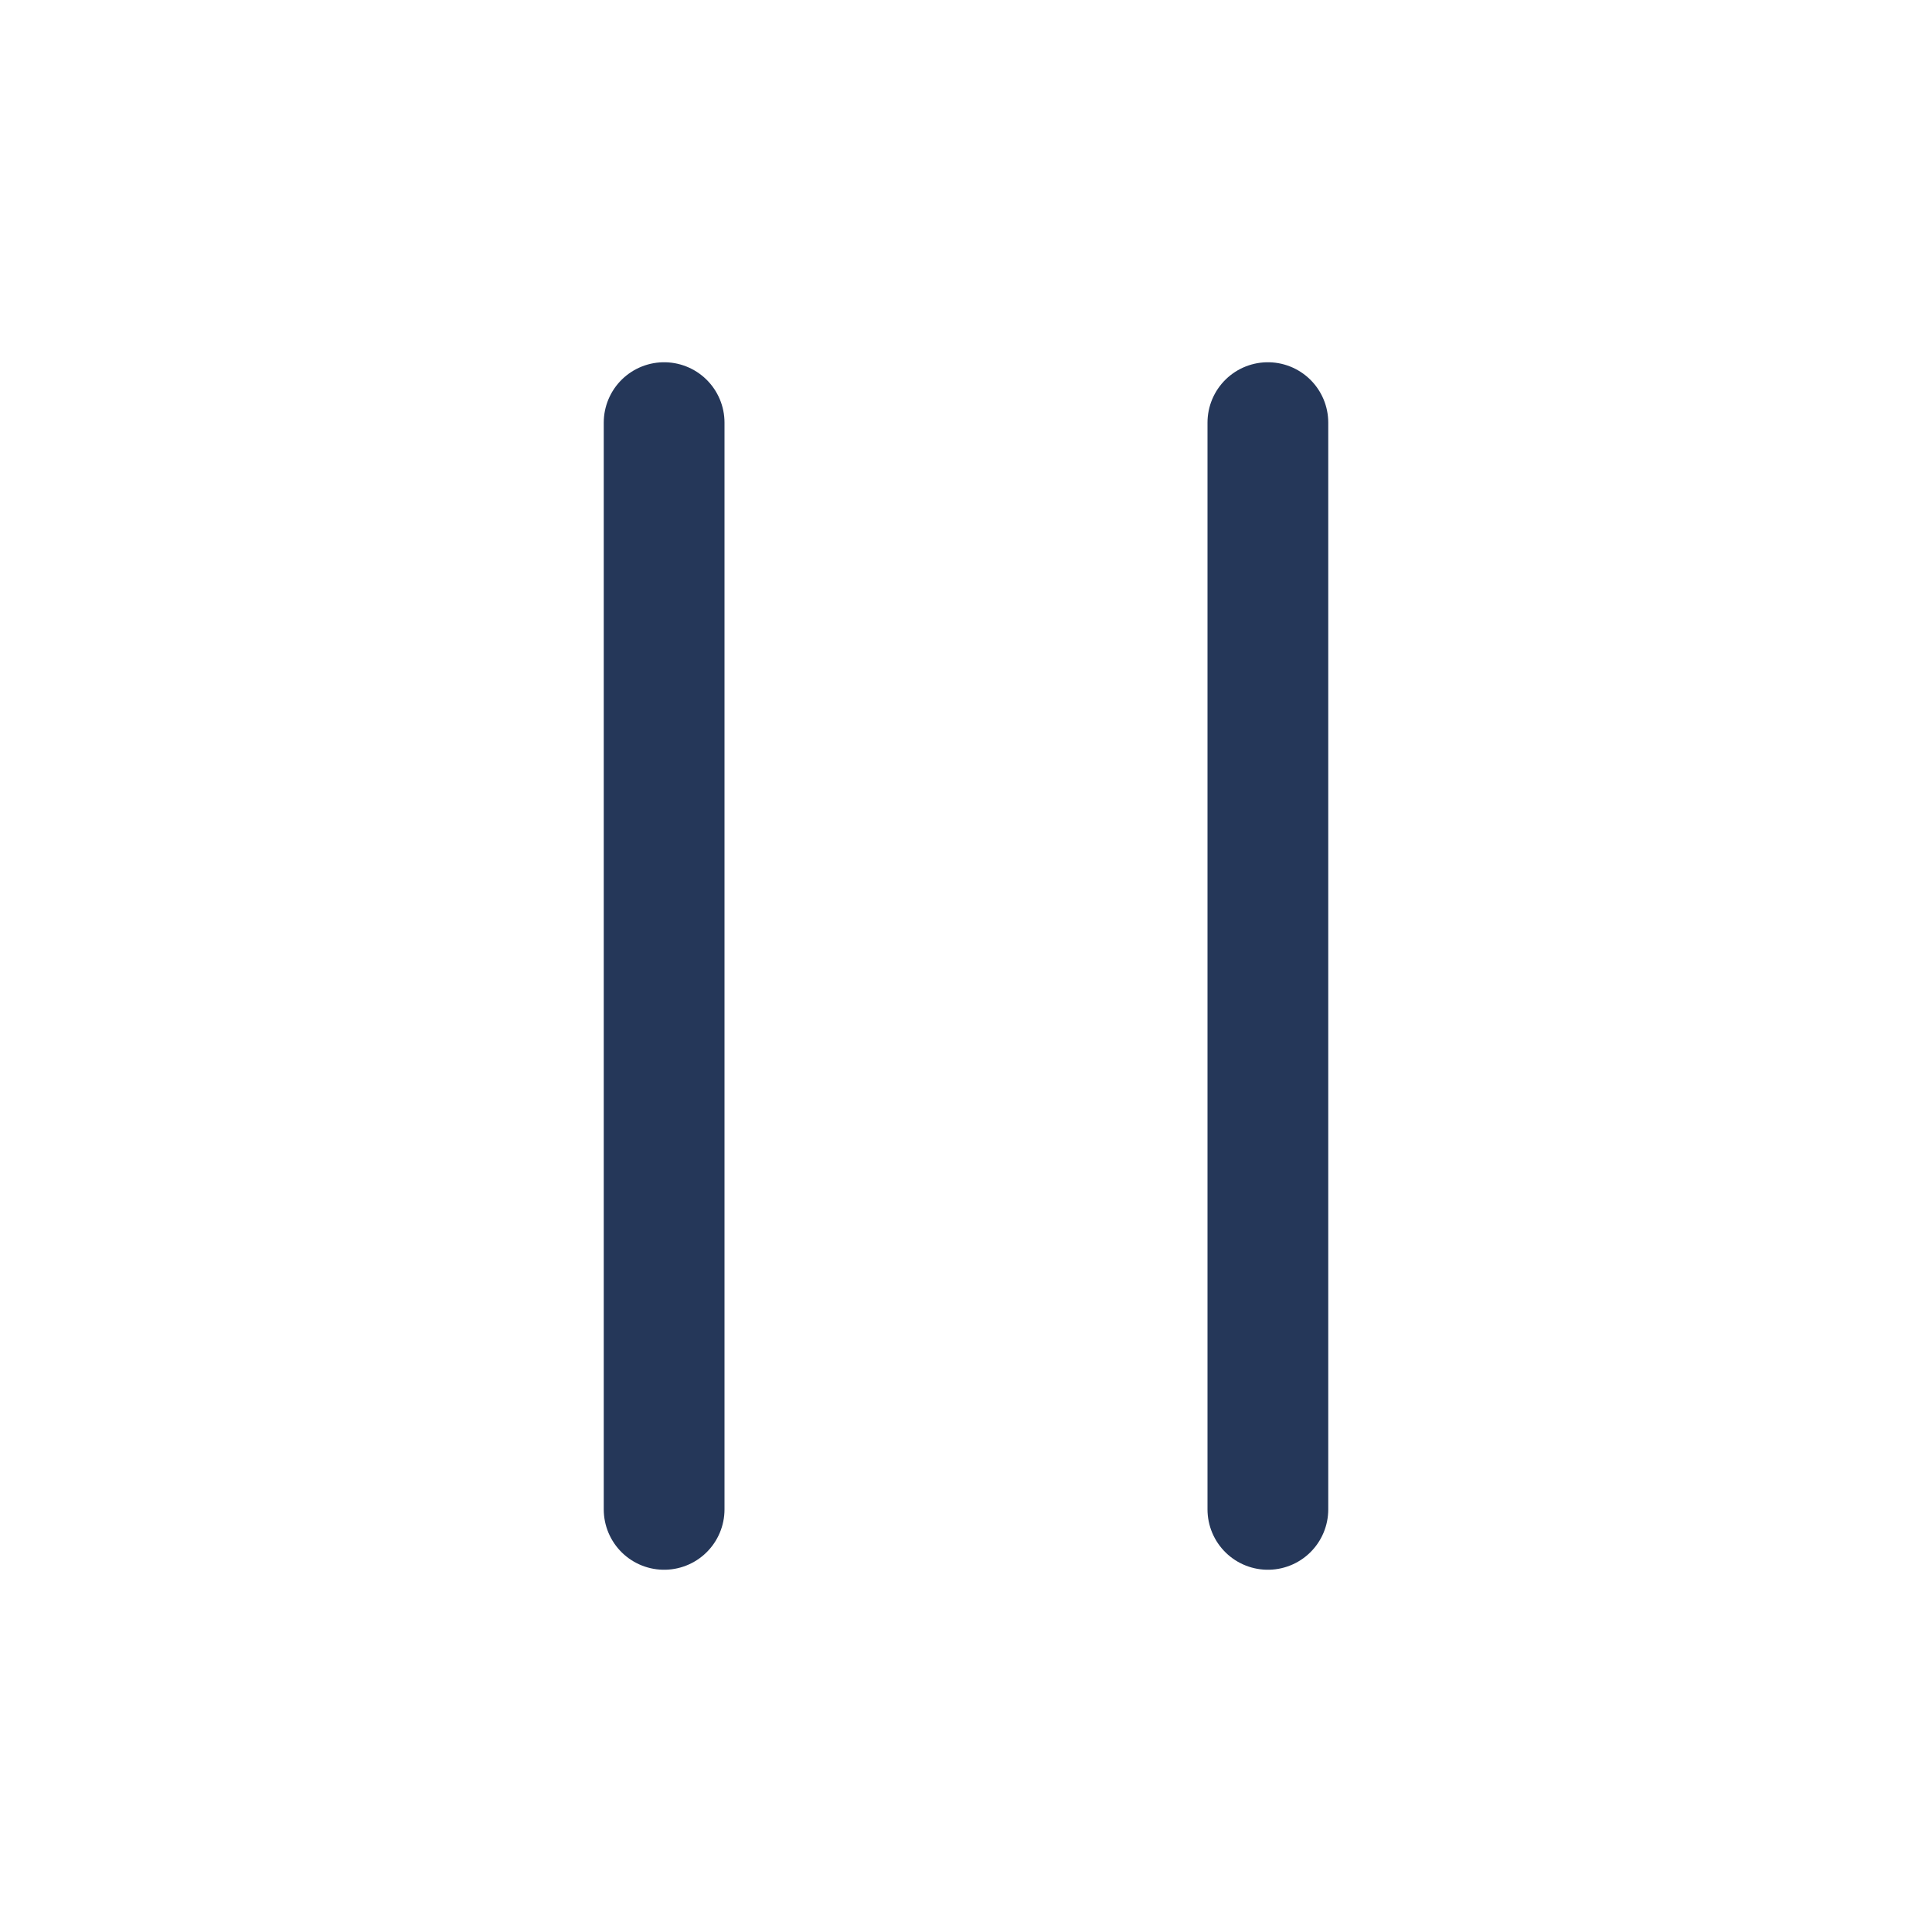
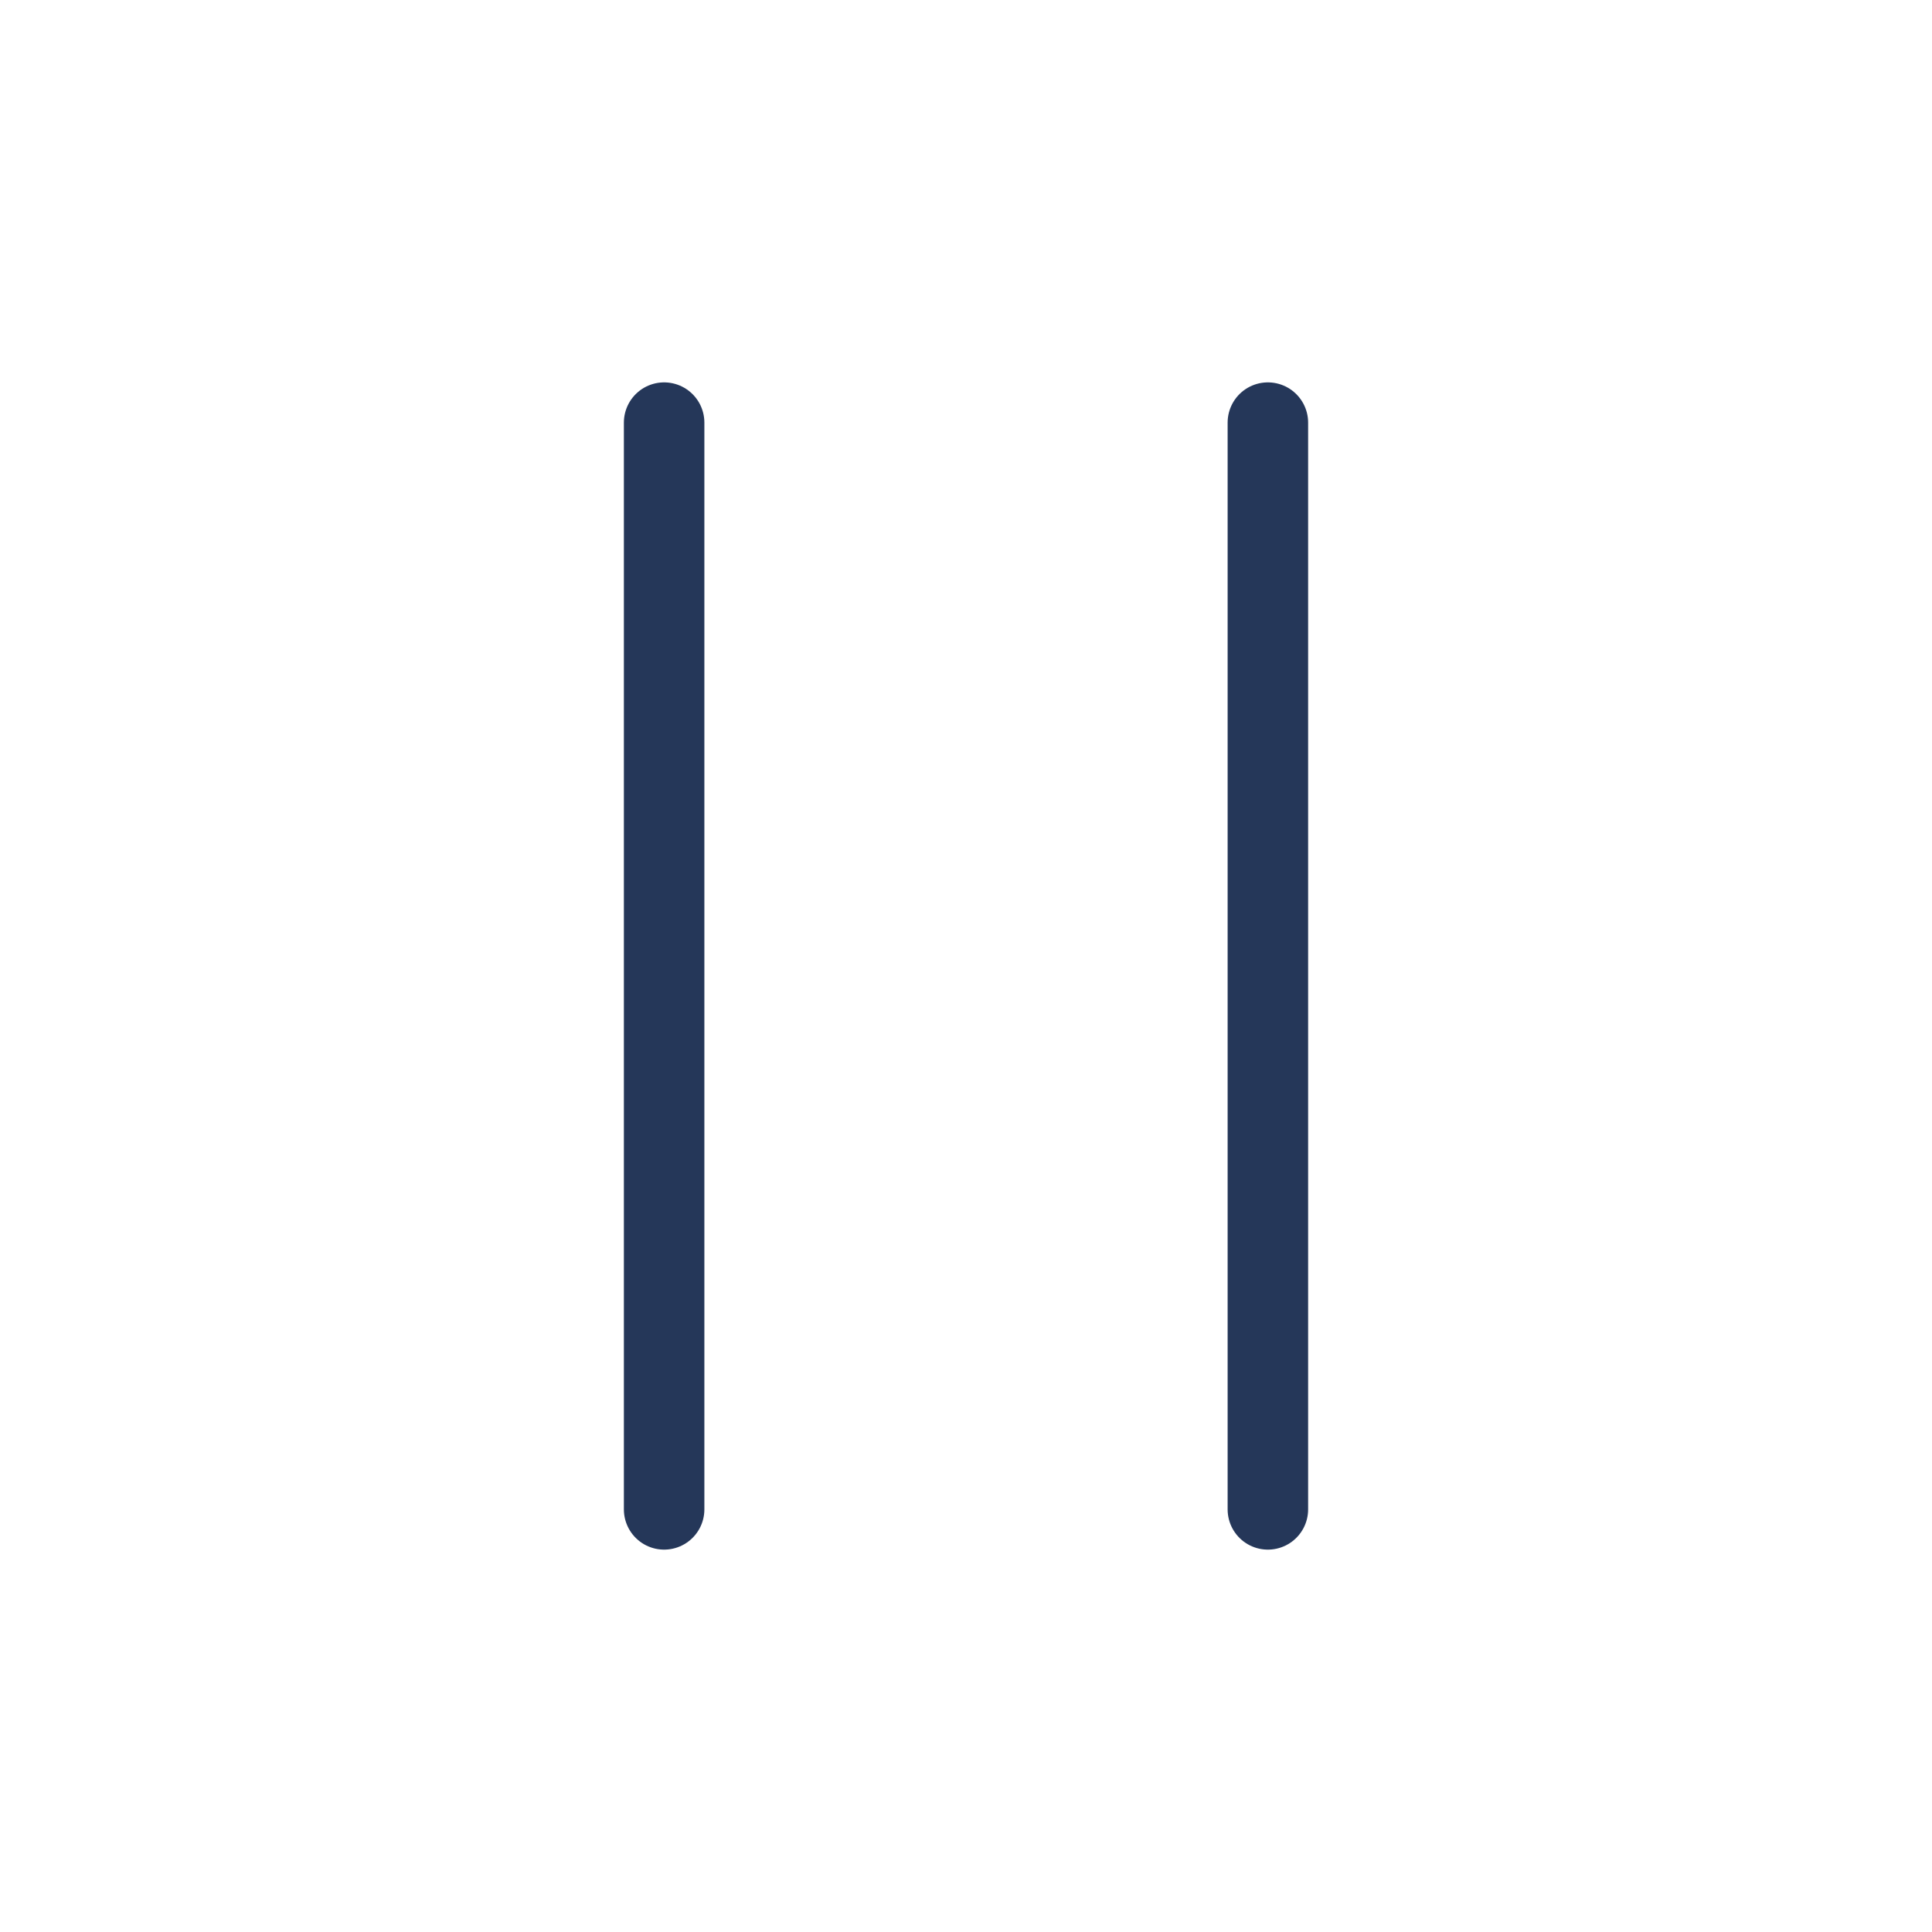
- <svg xmlns="http://www.w3.org/2000/svg" fill="#253759" viewBox="0 0 24 24" stroke-width="1.5" stroke="#253759" class="size-6">
+ <svg xmlns="http://www.w3.org/2000/svg" fill="#253759" viewBox="0 0 24 24" stroke-width="1" stroke="#253759" class="size-6">
  <path stroke-linecap="round" stroke-linejoin="round" d="M15.75 5.25v13.5m-7.5-13.5v13.5" />
</svg>
